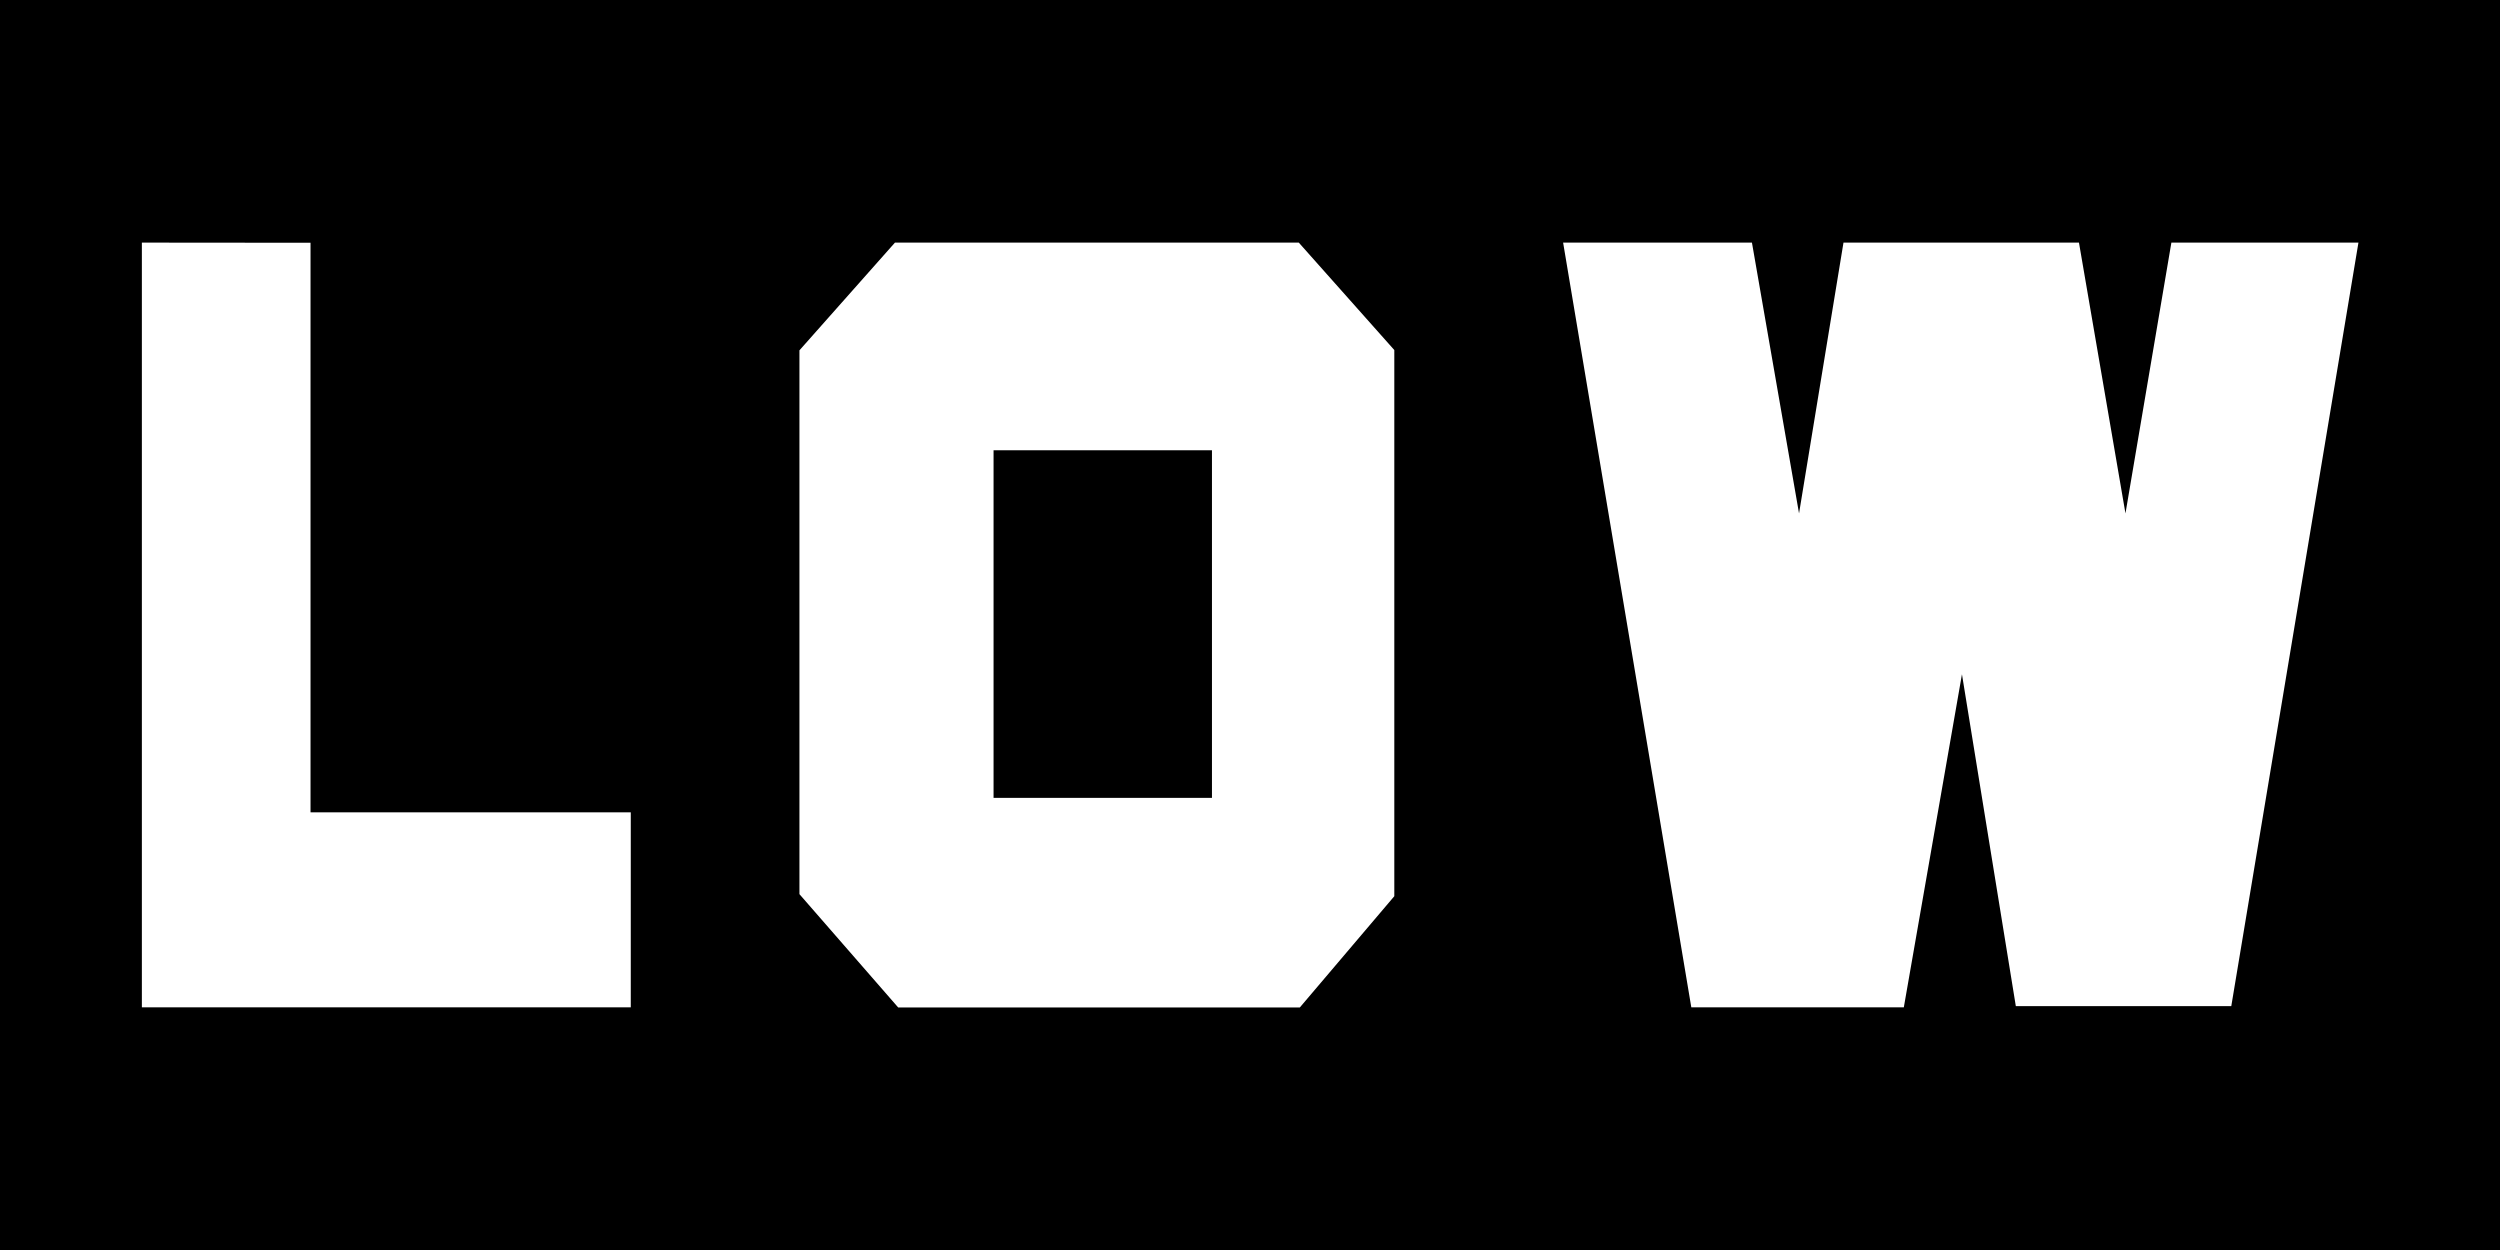
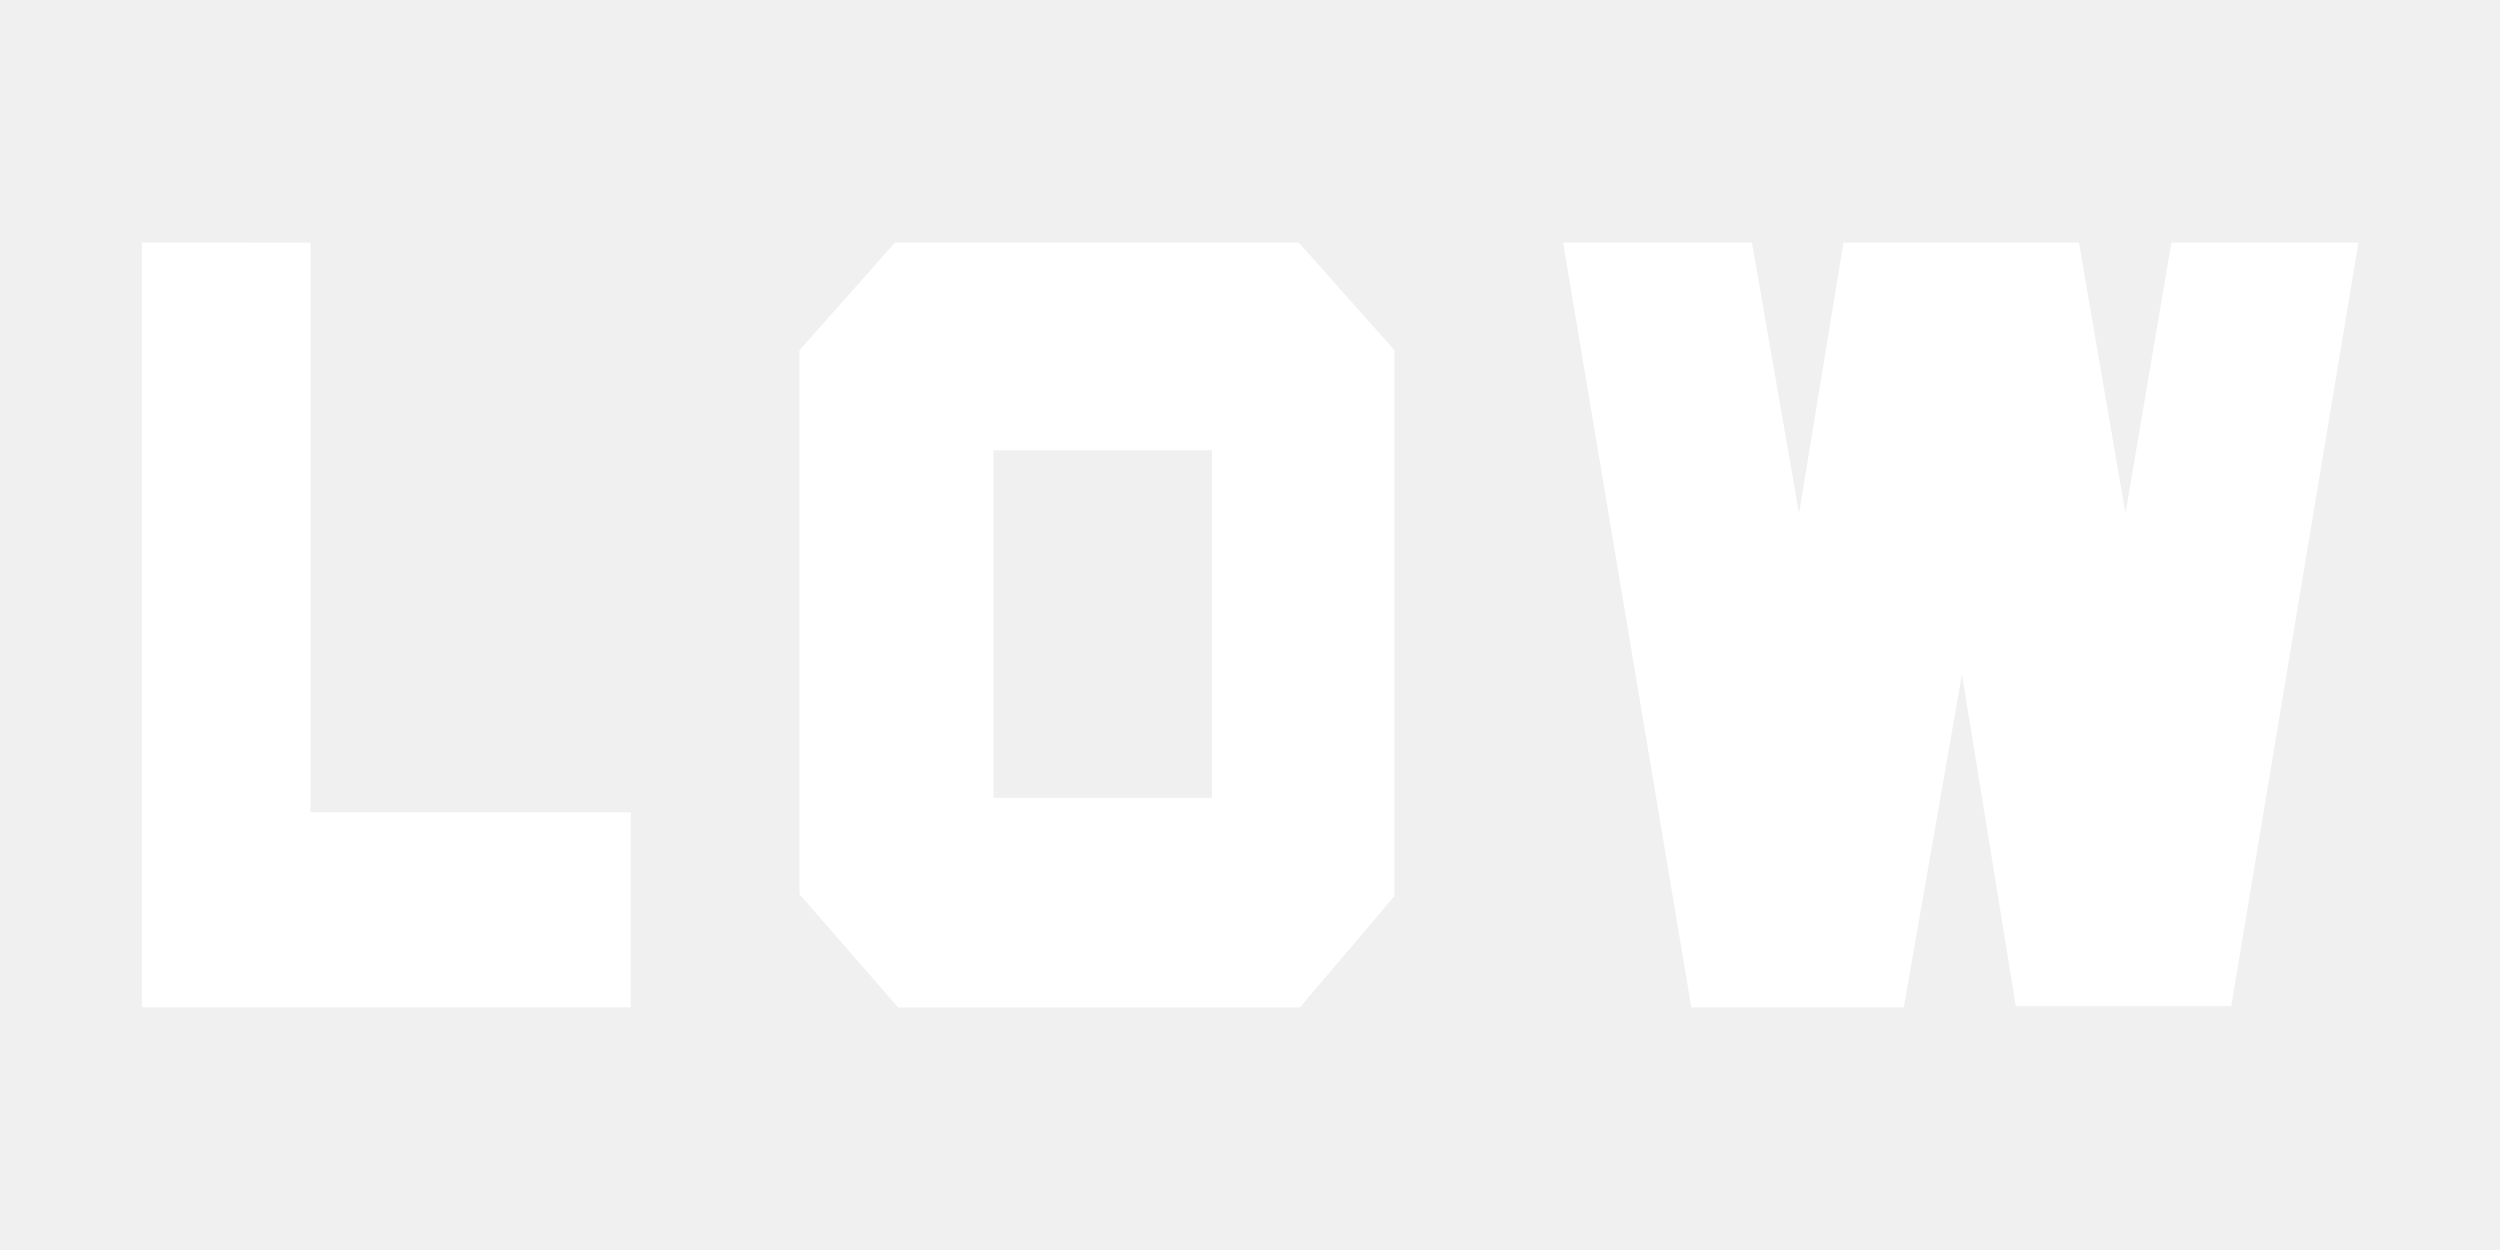
<svg xmlns="http://www.w3.org/2000/svg" xml:space="preserve" width="72" height="36" viewBox="0 0 19.05 9.525">
-   <g style="display:inline">
-     <path d="M.029 0h19.05v9.525H.029z" style="opacity:1;fill:#000;stroke:none;stroke-width:.054;stroke-linejoin:bevel;stroke-opacity:1;paint-order:markers fill stroke" transform="translate(-.029)" />
-   </g>
-   <path d="m15.374 1.537-.864 5.188h-1.464L12.68 4.47l-.395 2.263h-1.444L9.97 1.537h1.283l.32 1.84.302-1.84h1.6l.316 1.84.312-1.84z" style="opacity:1;fill:#fff;stroke:none;stroke-width:.119;stroke-linejoin:bevel;stroke-opacity:1;paint-order:markers fill stroke" transform="matrix(1.12146 0 0 1.12146 .73 .125)" />
-   <path d="m5.43 1.537-.649.732v3.695l.671.77h2.729l.642-.756V2.267l-.649-.73Zm.67 1.411h1.484V5.31H6.1Z" style="opacity:1;fill:#fff;stroke:none;stroke-width:.444;stroke-linejoin:bevel;stroke-opacity:1;paint-order:markers fill stroke" transform="matrix(1.12146 0 0 1.12146 .73 .125)" />
-   <path d="M.313 1.537v5.196h3.322V5.408H1.459v-3.87Z" style="opacity:1;fill:#fff;stroke:none;stroke-width:.092;stroke-linejoin:bevel;stroke-opacity:1;paint-order:markers fill stroke" transform="matrix(1.12146 0 0 1.12146 .73 .125)" />
+   <path d="m15.374 1.537-.864 5.188h-1.464L12.68 4.47l-.395 2.263h-1.444L9.97 1.537h1.283l.32 1.84.302-1.84h1.6l.316 1.84.312-1.84z" style="opacity:1;fill:#fff;stroke:none;stroke-width:.119;stroke-linejoin:bevel;stroke-opacity:1;paint-order:markers fill stroke" transform="translate(.73 .125)scale(1.12146)" />
+   <path d="m5.43 1.537-.649.732v3.695l.671.77h2.729l.642-.756V2.267l-.649-.73Zm.67 1.411h1.484V5.31H6.1Z" style="opacity:1;fill:#fff;stroke:none;stroke-width:.444;stroke-linejoin:bevel;stroke-opacity:1;paint-order:markers fill stroke" transform="translate(.73 .125)scale(1.12146)" />
+   <path d="M.313 1.537v5.196h3.322V5.408H1.459v-3.87Z" style="opacity:1;fill:#fff;stroke:none;stroke-width:.092;stroke-linejoin:bevel;stroke-opacity:1;paint-order:markers fill stroke" transform="translate(.73 .125)scale(1.12146)" />
</svg>
